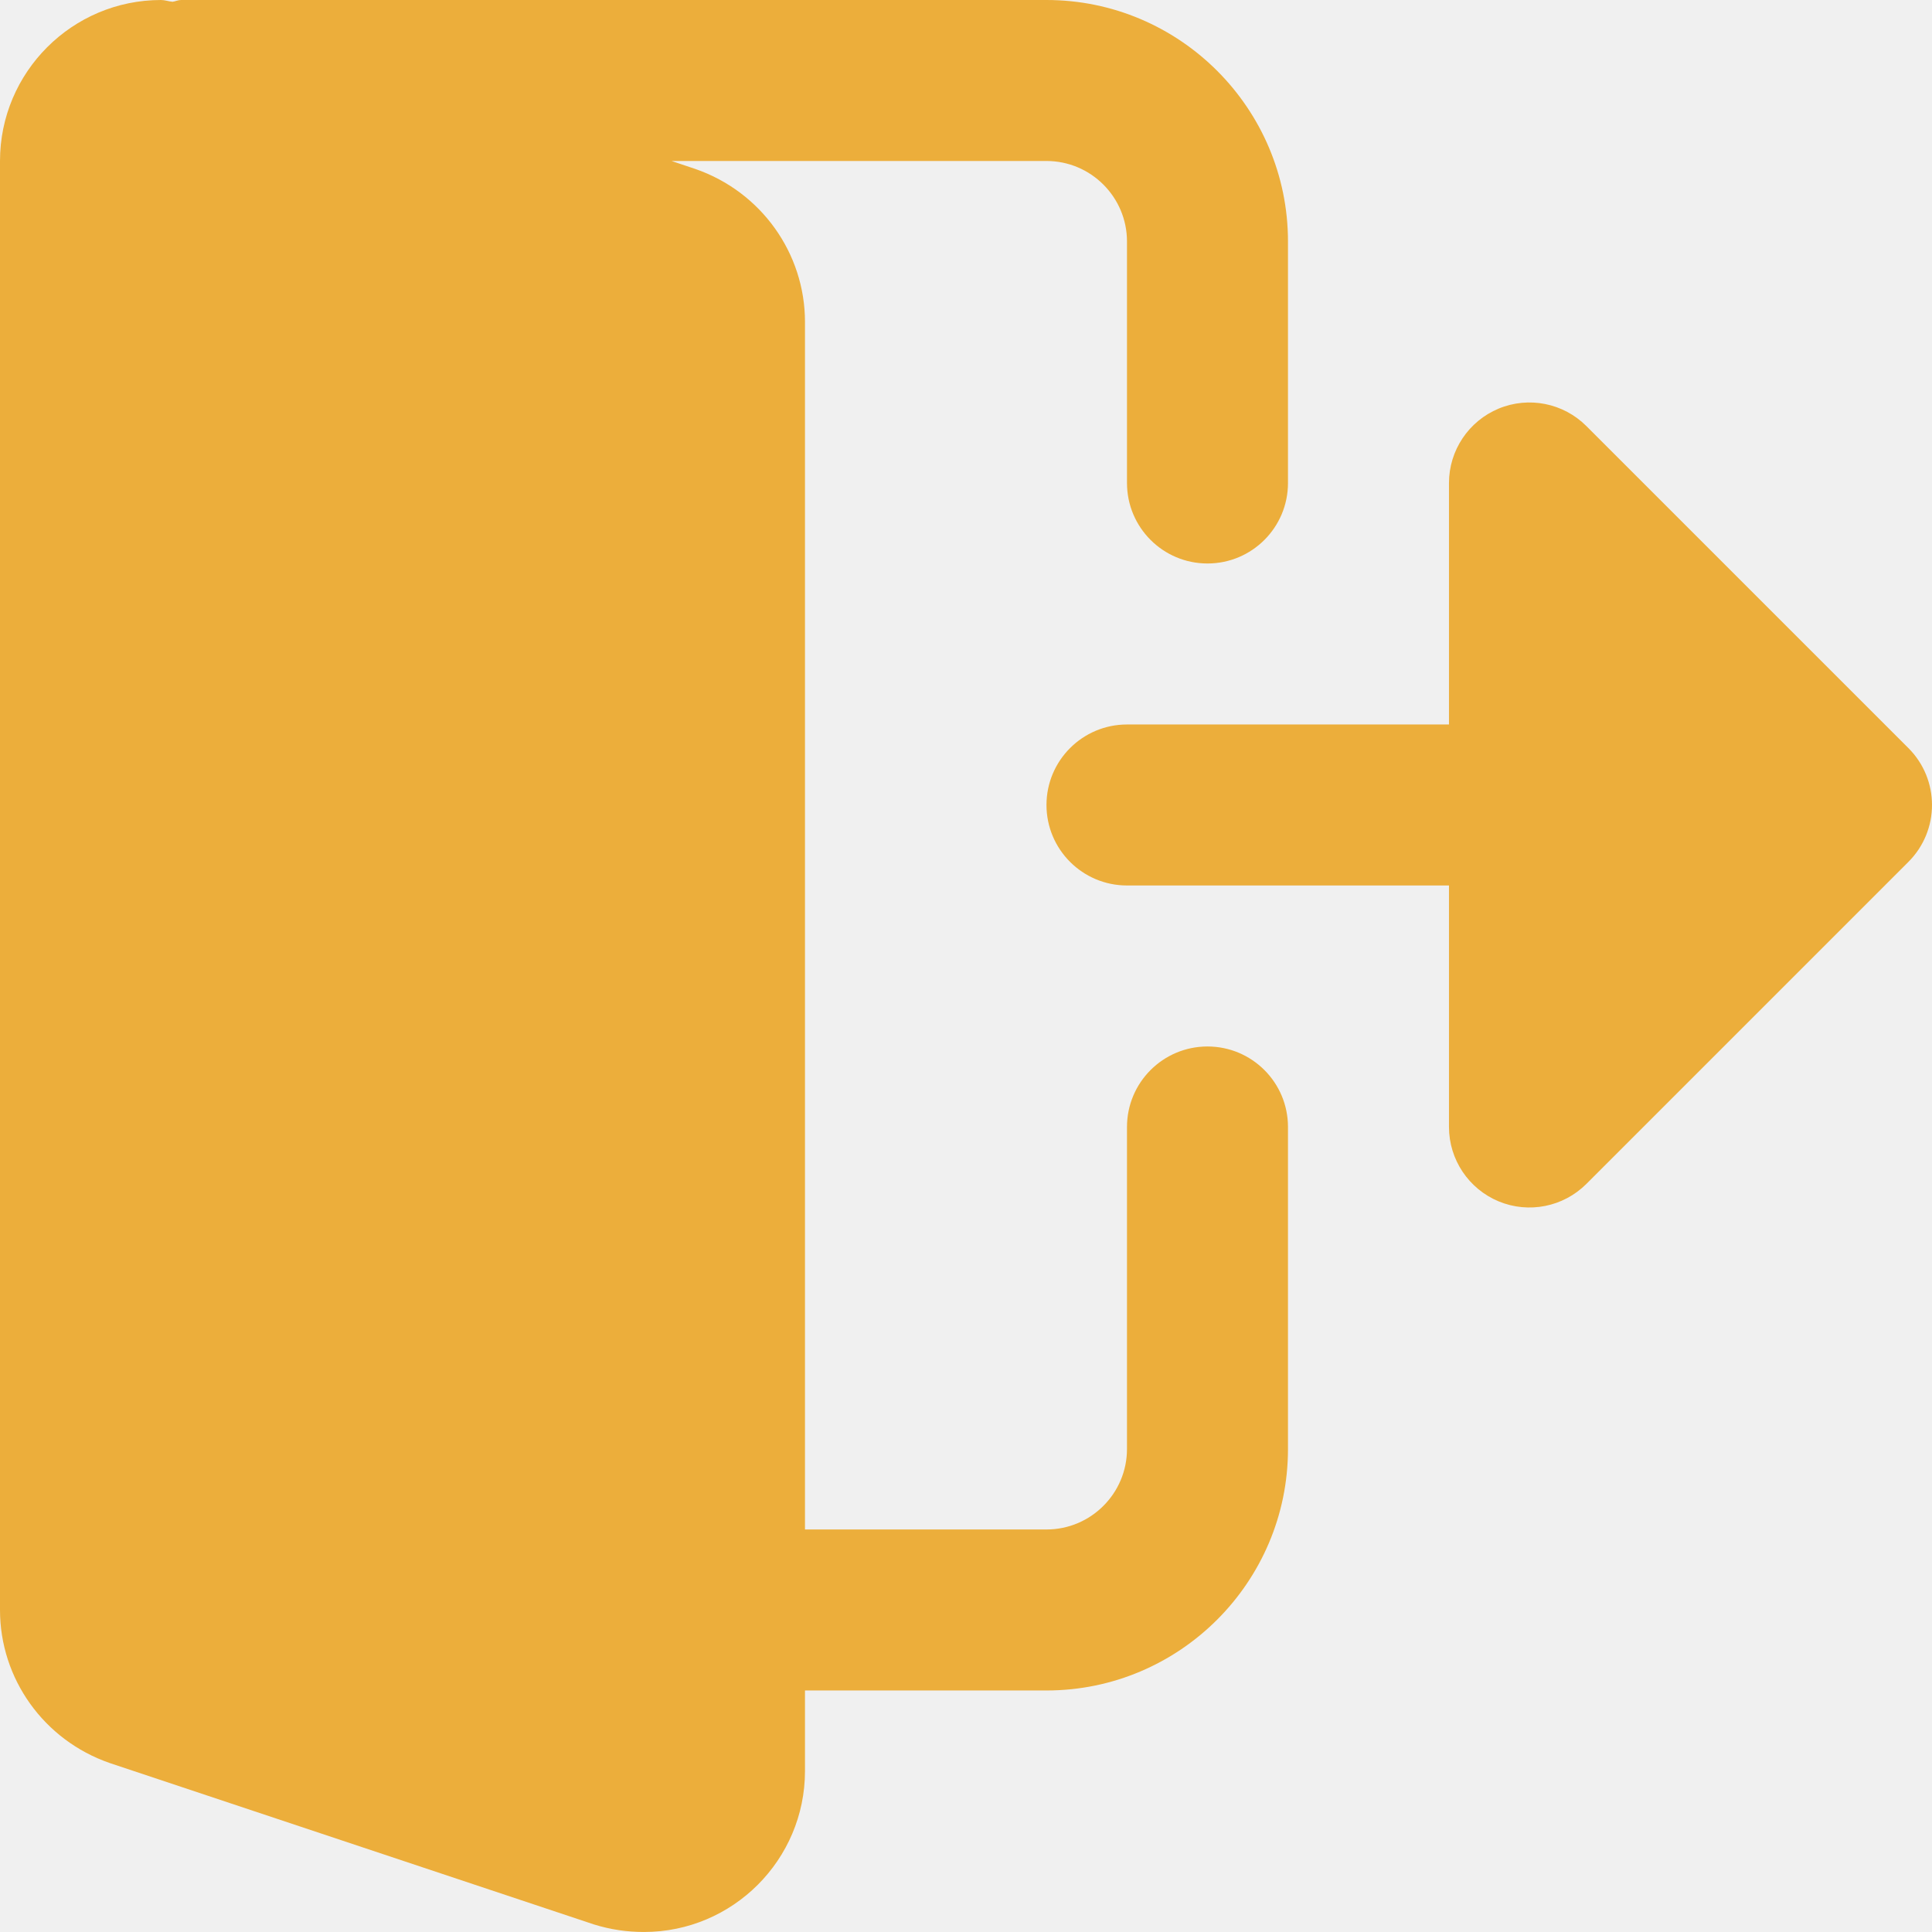
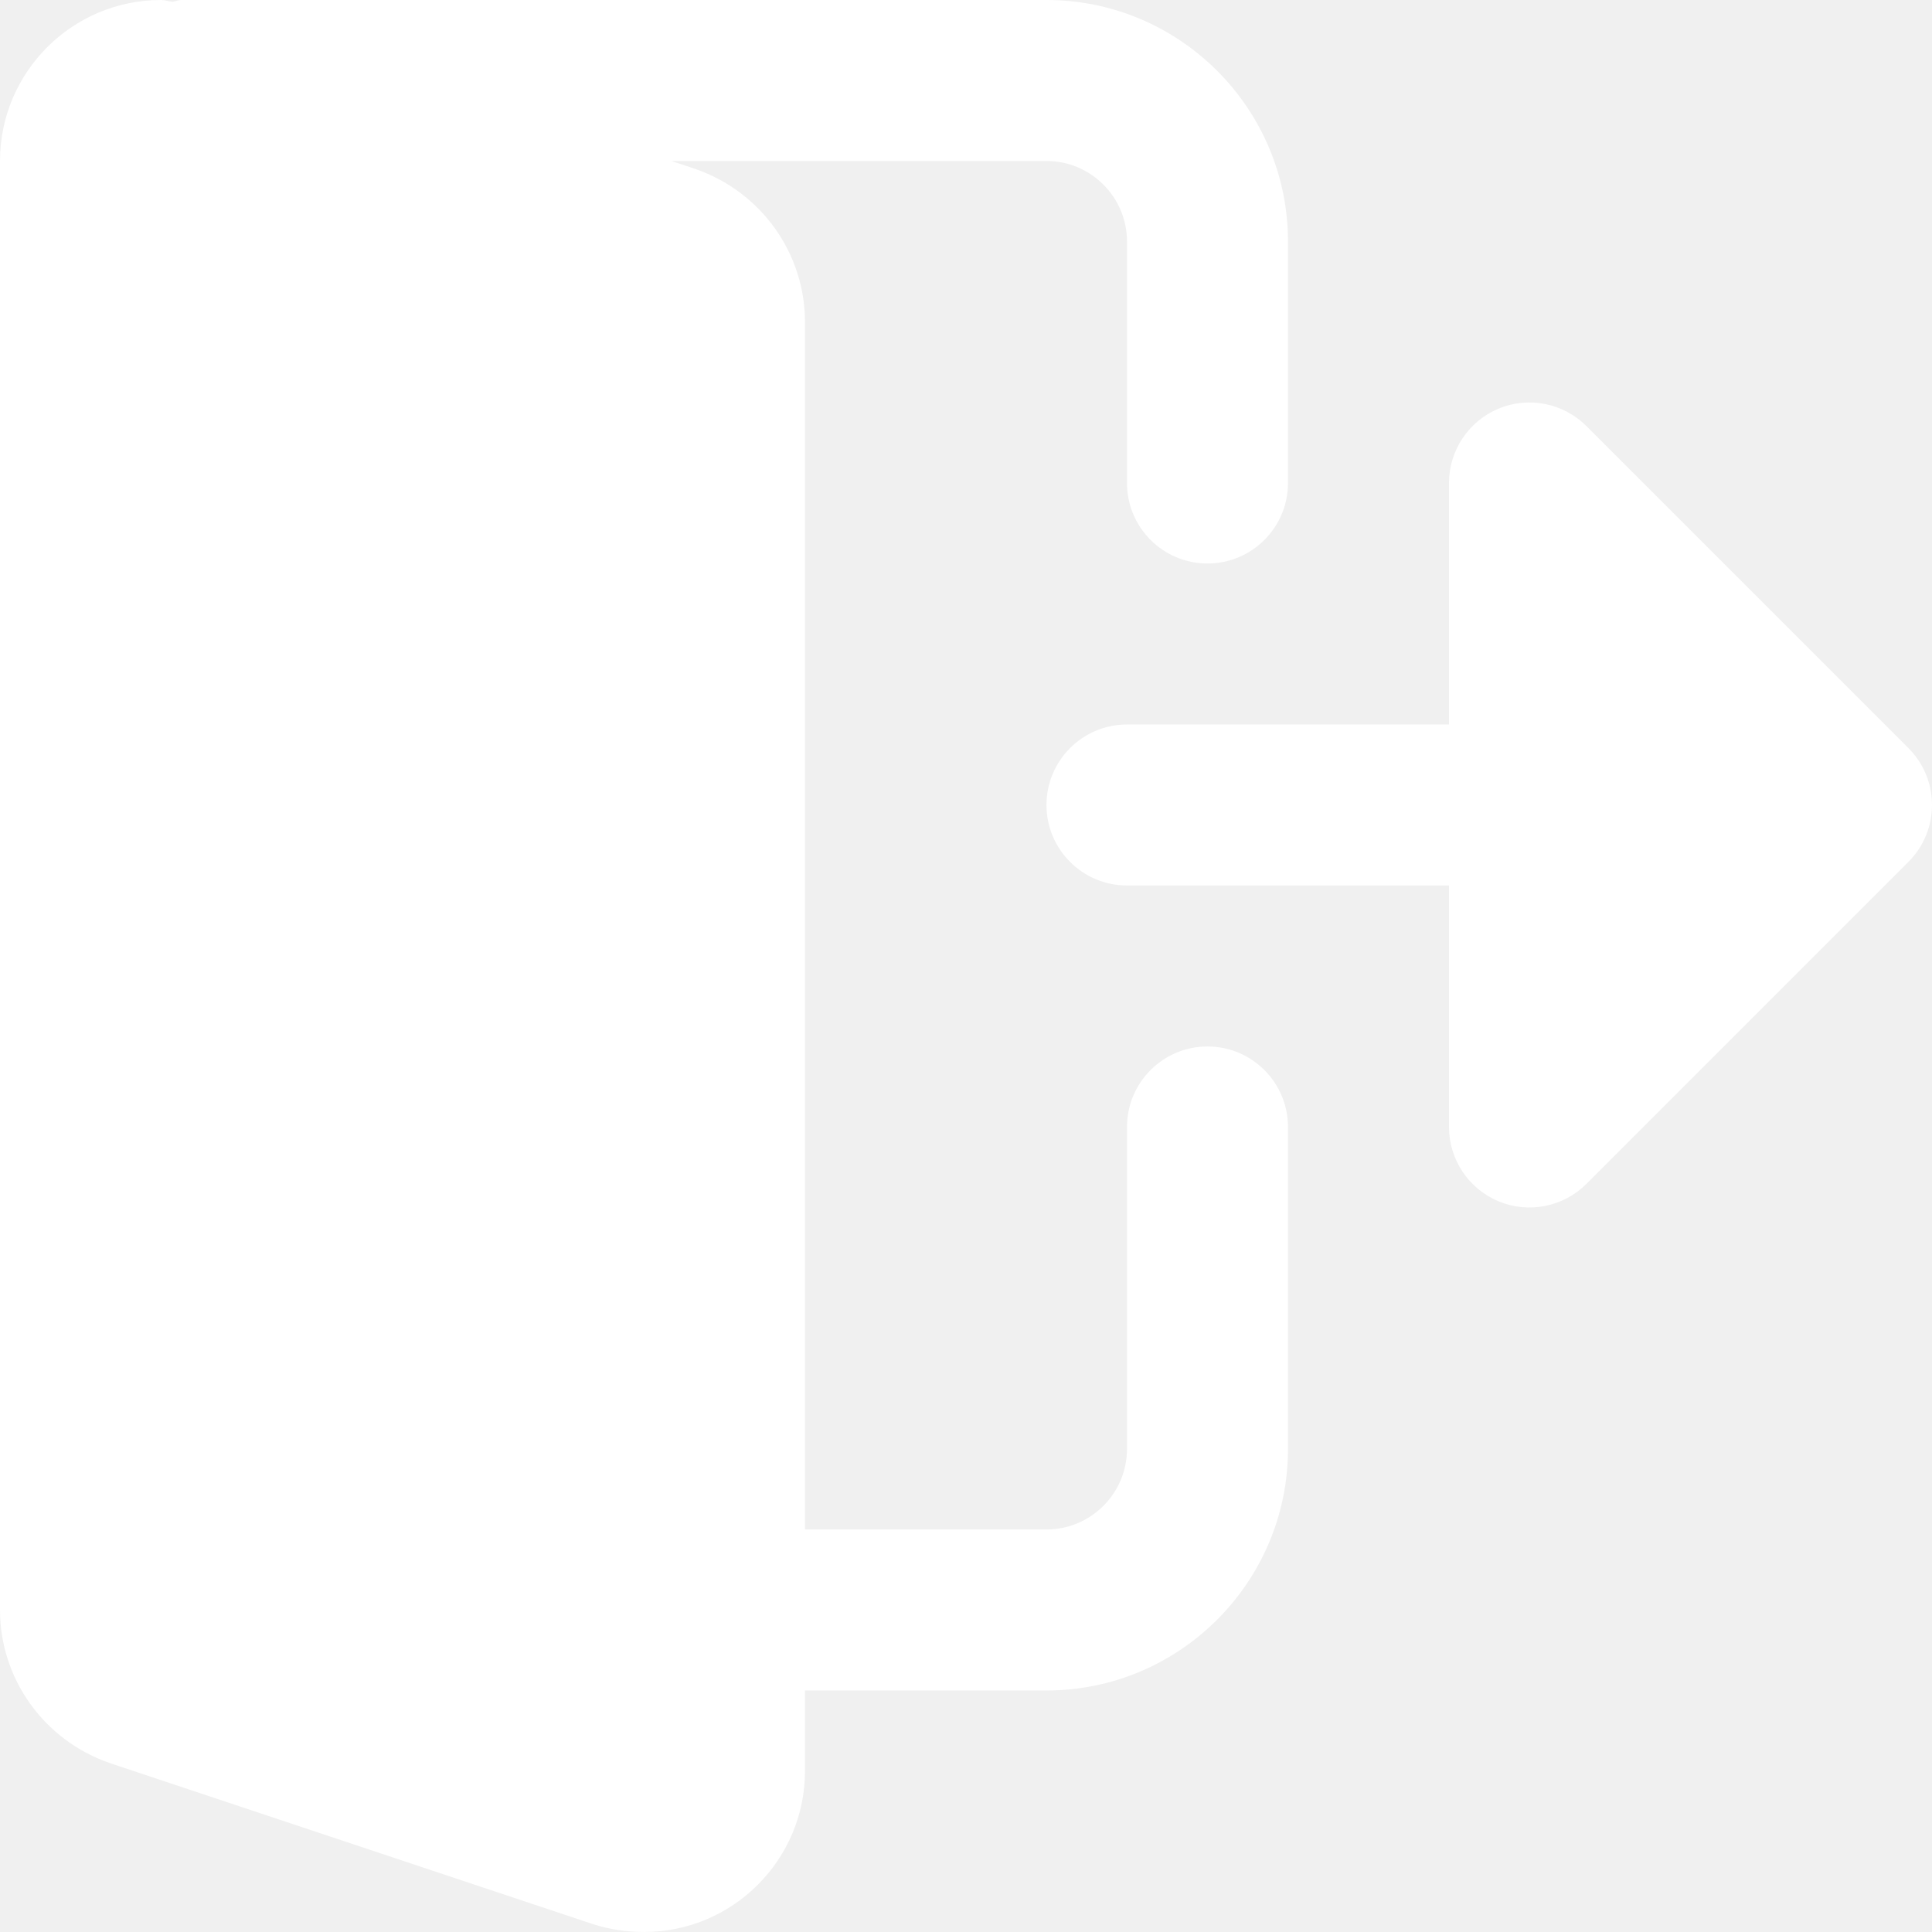
<svg xmlns="http://www.w3.org/2000/svg" width="450" height="450" viewBox="0 0 450 450" fill="none">
-   <path d="M281.247 243.746C270.879 243.746 262.498 252.147 262.498 262.495V337.496C262.498 347.827 254.097 356.245 243.746 356.245H187.497V74.998C187.497 58.986 177.297 44.68 161.961 39.355L156.409 37.497H243.746C254.097 37.497 262.498 45.916 262.498 56.249V112.499C262.498 122.846 270.879 131.247 281.247 131.247C291.615 131.247 299.996 122.846 299.996 112.499V56.249C299.996 25.237 274.758 0 243.746 0H42.187C41.473 0 40.876 0.319 40.182 0.412C39.279 0.336 38.417 0 37.501 0C16.819 0 0 16.816 0 37.497V374.994C0 391.006 10.2 405.312 25.536 410.637L138.375 448.251C142.199 449.432 146.003 449.995 150 449.995C170.681 449.995 187.497 433.176 187.497 412.495V393.746H243.746C274.758 393.746 299.996 368.508 299.996 337.496V262.495C299.996 252.147 291.615 243.746 281.247 243.746Z" fill="#ECAE3B" />
-   <path d="M444.502 174.241L369.501 99.243C364.141 93.88 356.077 92.267 349.066 95.171C342.073 98.079 337.496 104.922 337.496 112.499V168.748H262.498C252.147 168.748 243.746 177.146 243.746 187.497C243.746 197.848 252.147 206.245 262.498 206.245H337.496V262.495C337.496 270.072 342.073 276.914 349.066 279.822C356.077 282.727 364.141 281.113 369.501 275.754L444.502 200.752C451.832 193.422 451.832 181.571 444.502 174.241Z" fill="#ECAE3B" />
+   <path d="M281.247 243.746C270.879 243.746 262.498 252.147 262.498 262.495V337.496C262.498 347.827 254.097 356.245 243.746 356.245H187.497V74.998C187.497 58.986 177.297 44.68 161.961 39.355L156.409 37.497H243.746C254.097 37.497 262.498 45.916 262.498 56.249V112.499C262.498 122.846 270.879 131.247 281.247 131.247C291.615 131.247 299.996 122.846 299.996 112.499V56.249C299.996 25.237 274.758 0 243.746 0H42.187C41.473 0 40.876 0.319 40.182 0.412C39.279 0.336 38.417 0 37.501 0C16.819 0 0 16.816 0 37.497V374.994C0 391.006 10.2 405.312 25.536 410.637L138.375 448.251C142.199 449.432 146.003 449.995 150 449.995C170.681 449.995 187.497 433.176 187.497 412.495V393.746H243.746C274.758 393.746 299.996 368.508 299.996 337.496V262.495C299.996 252.147 291.615 243.746 281.247 243.746Z" fill="#fff" />
+   <path d="M444.502 174.241L369.501 99.243C364.141 93.88 356.077 92.267 349.066 95.171C342.073 98.079 337.496 104.922 337.496 112.499V168.748H262.498C252.147 168.748 243.746 177.146 243.746 187.497C243.746 197.848 252.147 206.245 262.498 206.245H337.496V262.495C337.496 270.072 342.073 276.914 349.066 279.822C356.077 282.727 364.141 281.113 369.501 275.754L444.502 200.752C451.832 193.422 451.832 181.571 444.502 174.241Z" fill="#fff" />
</svg>
